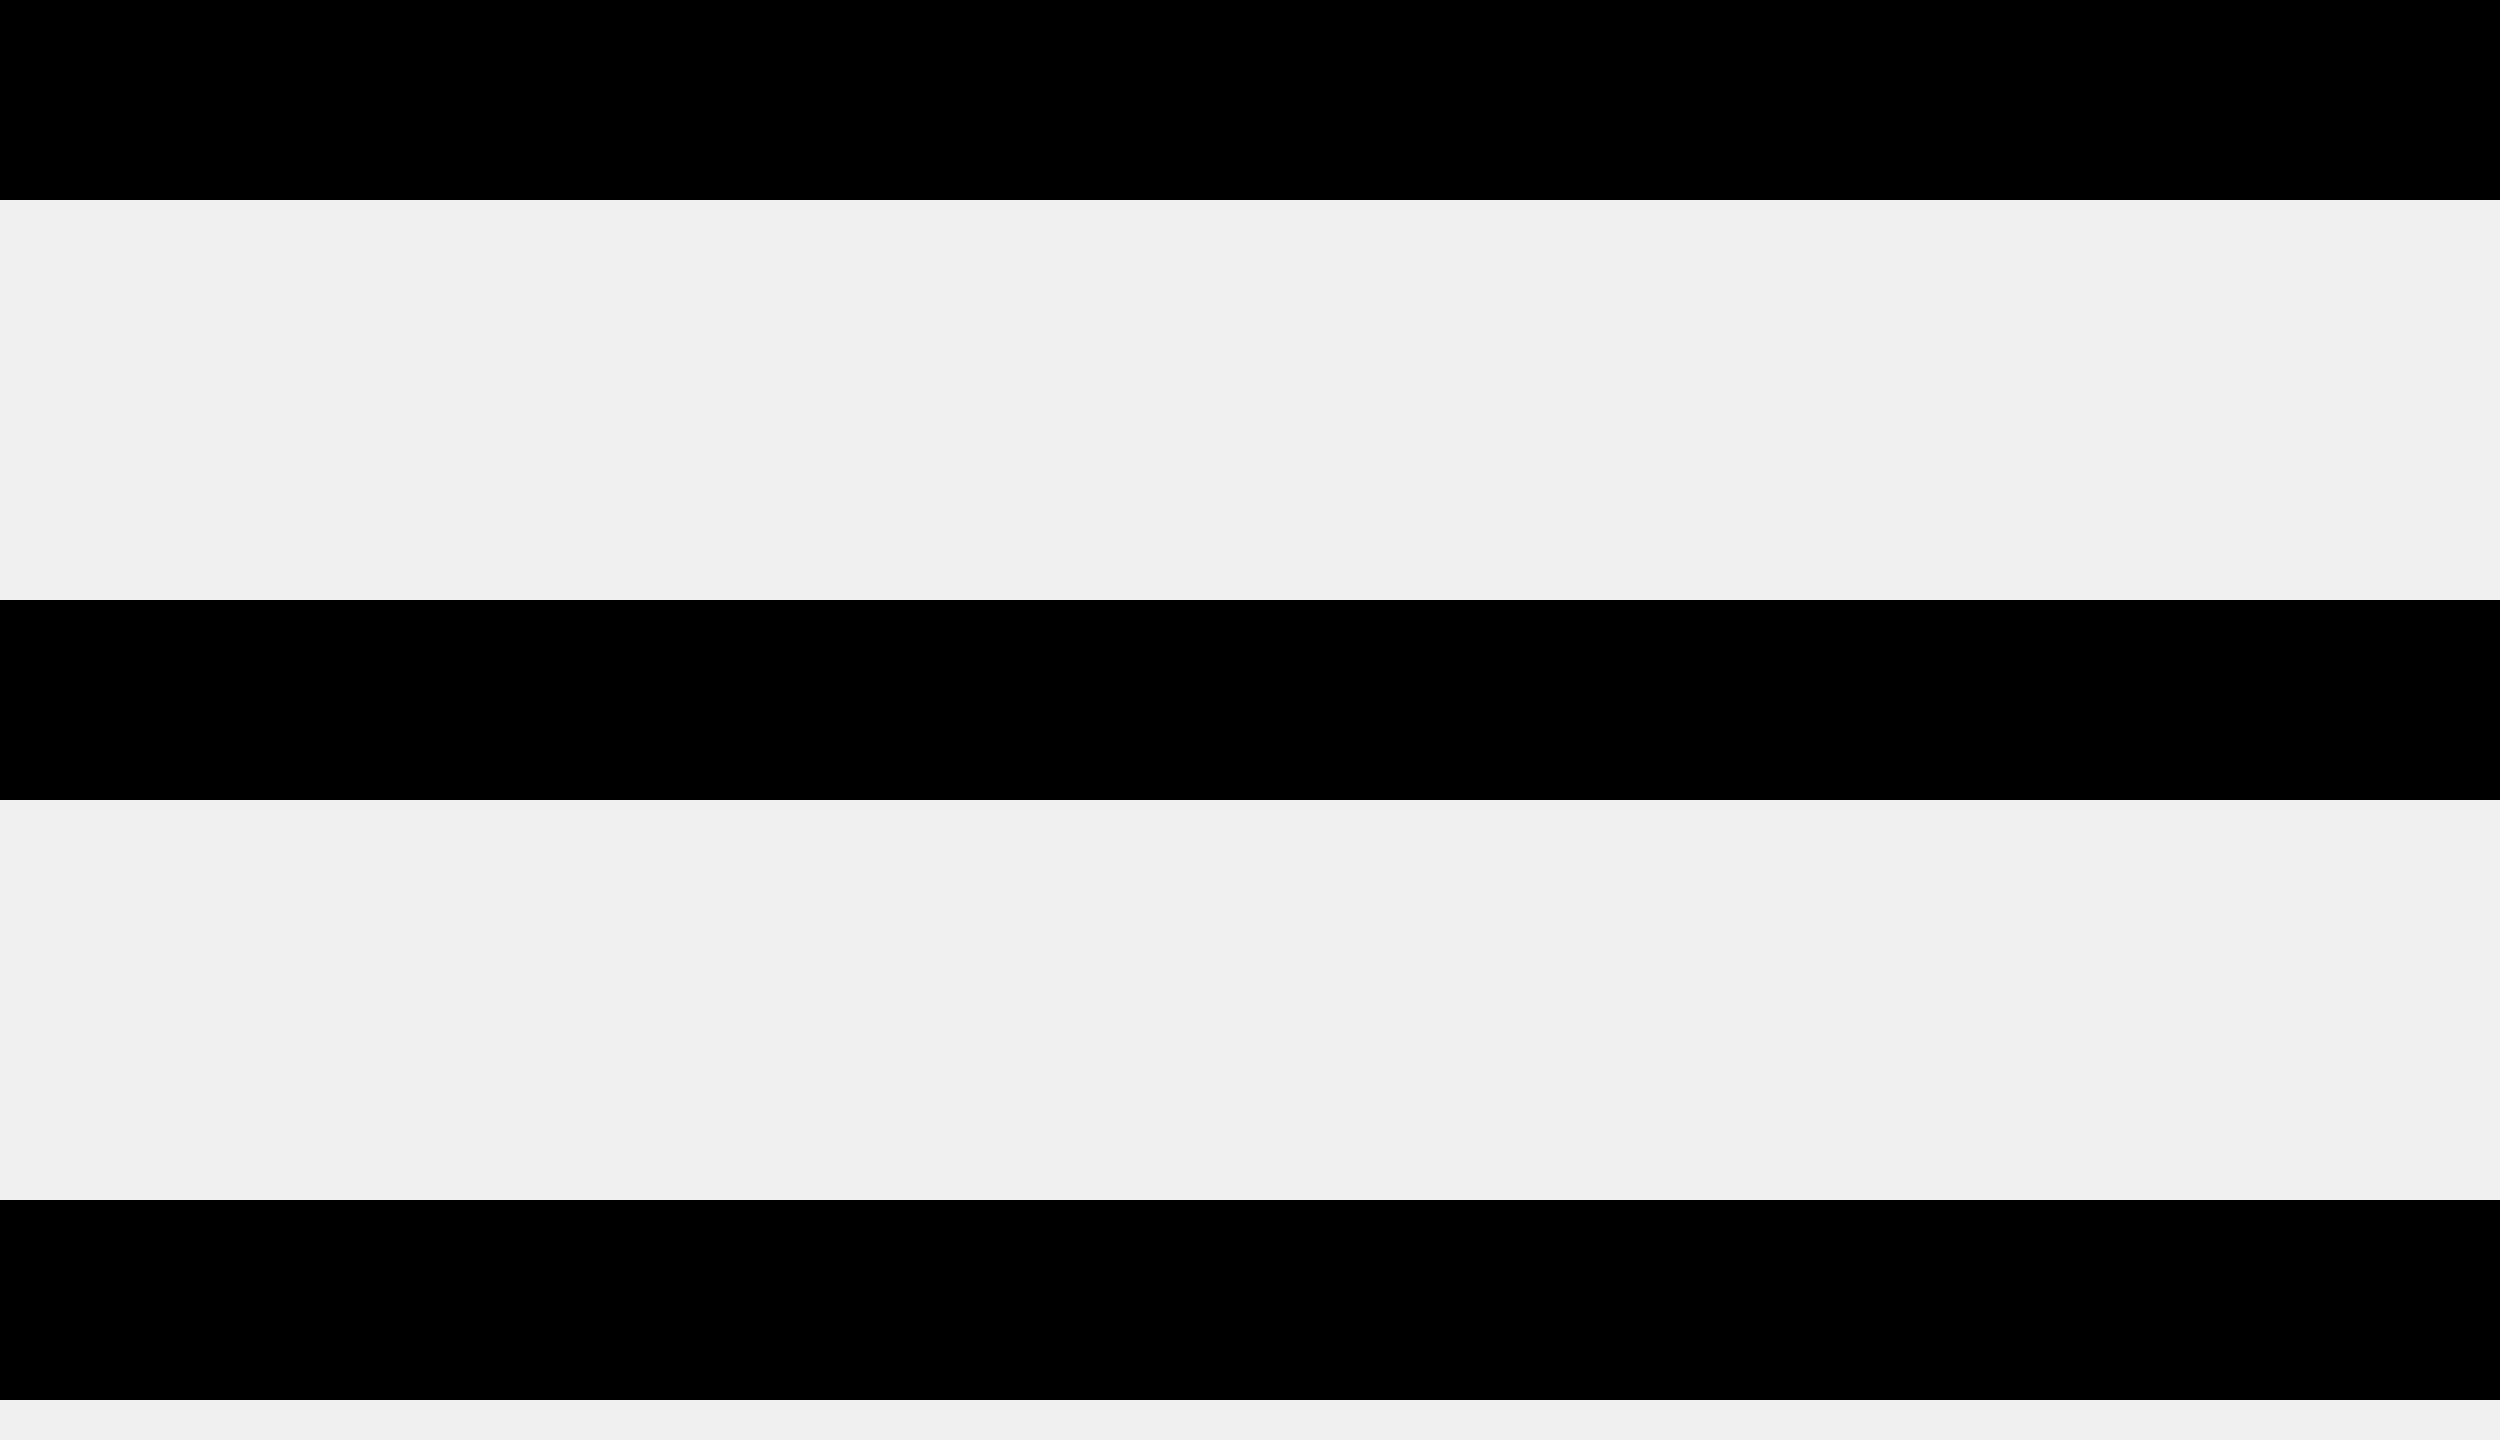
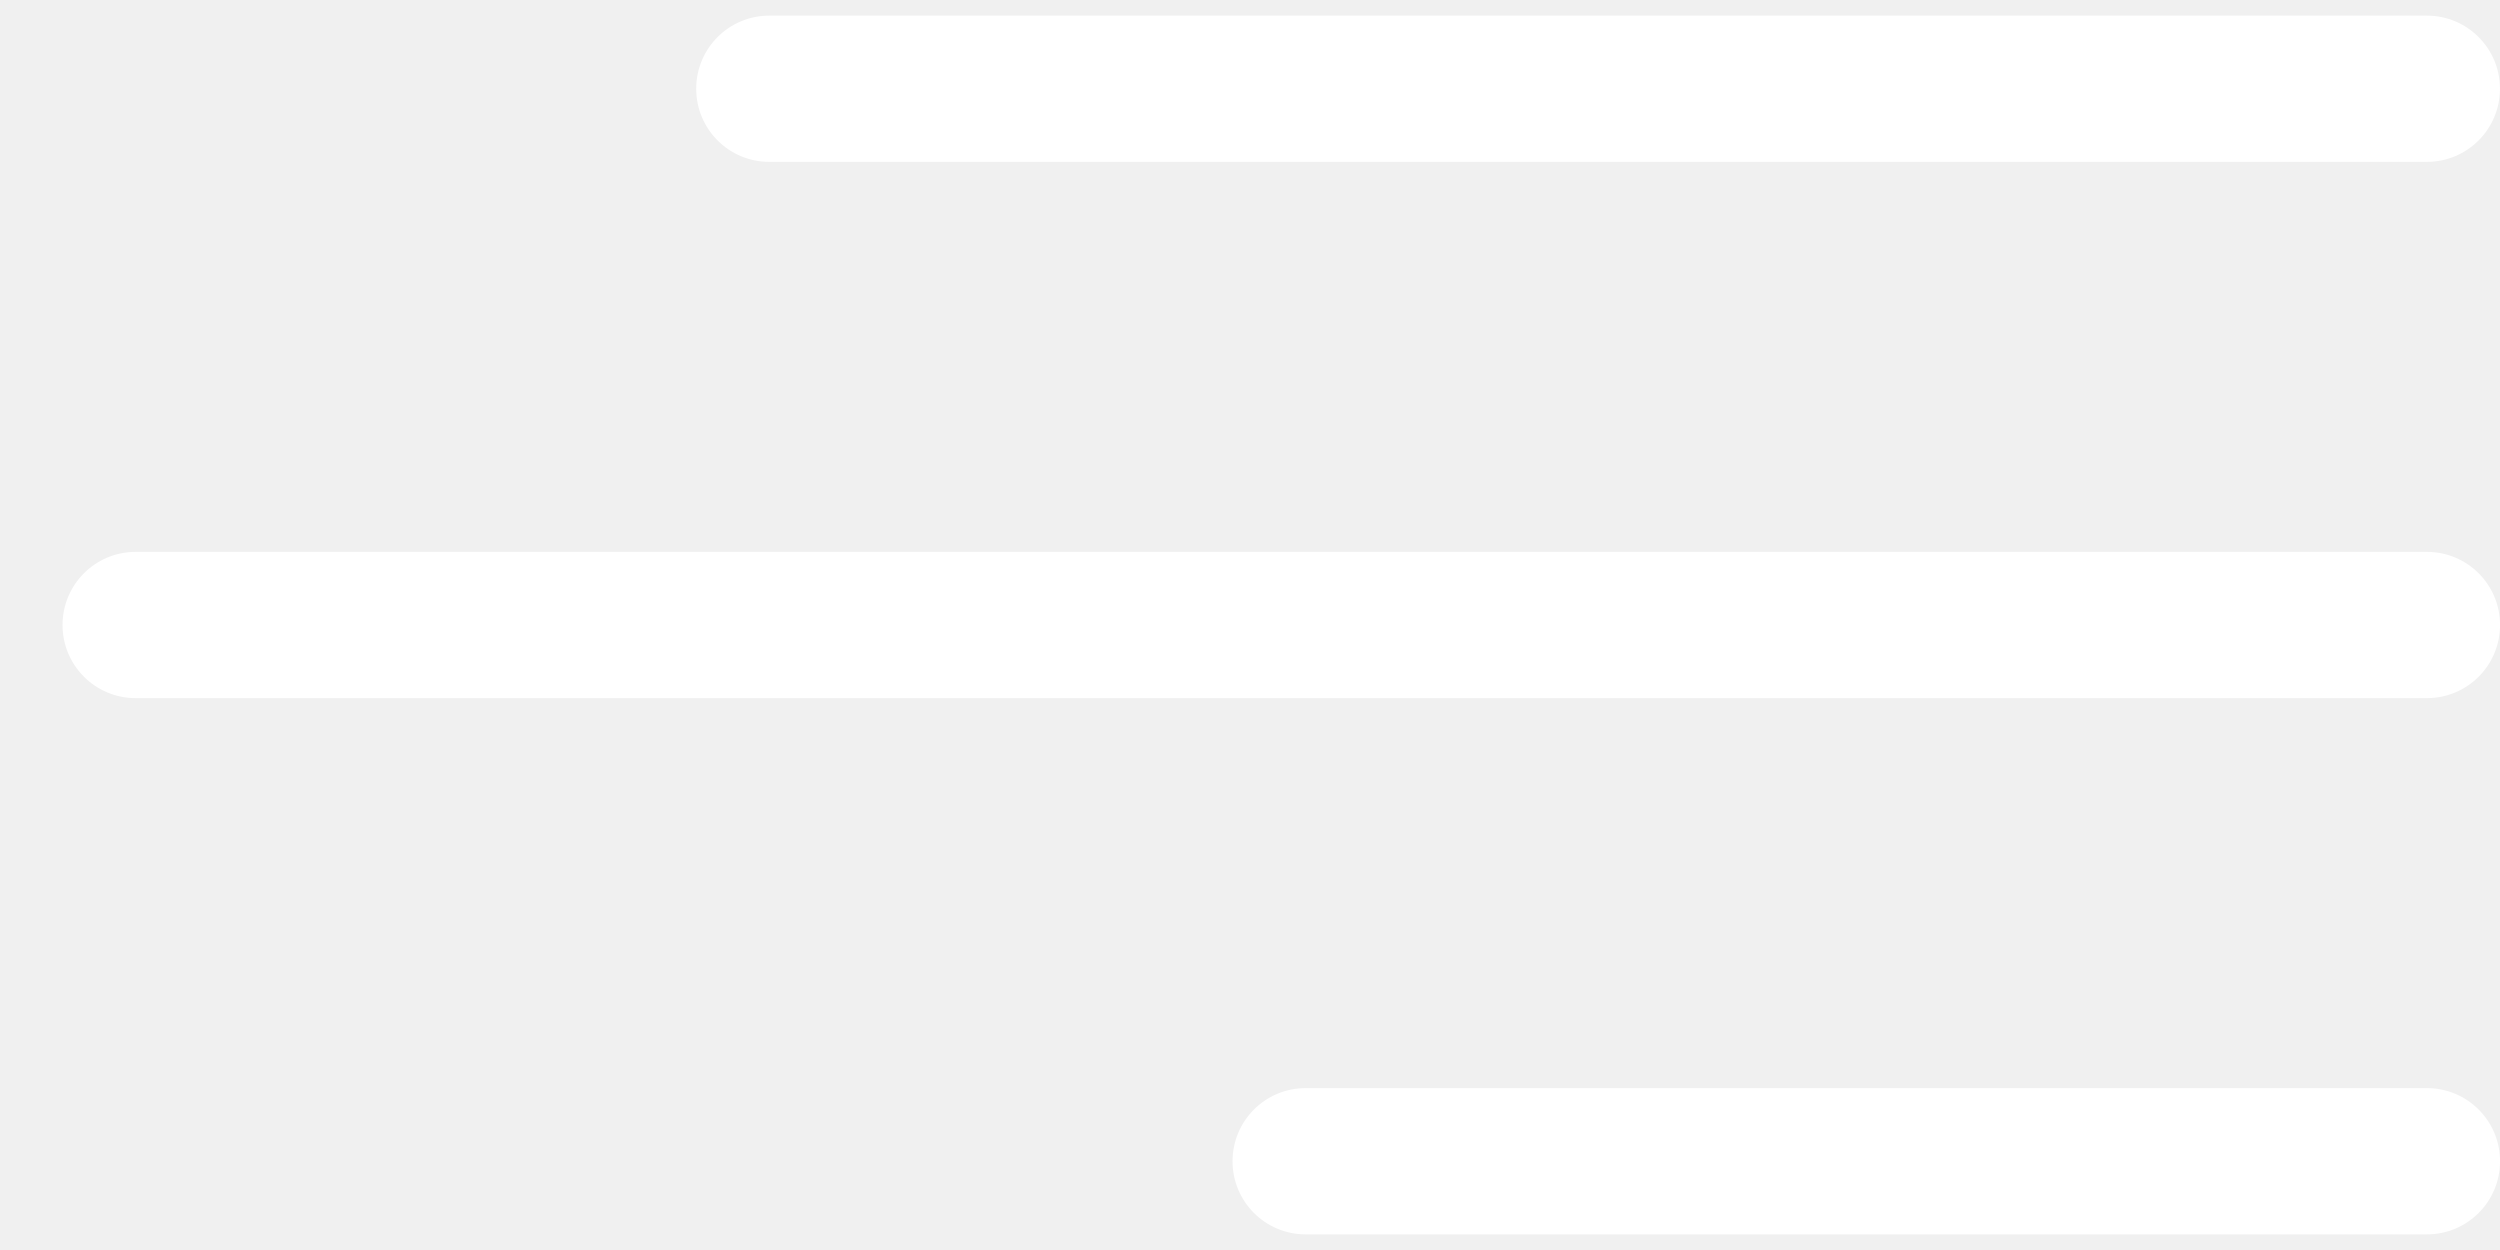
- <svg xmlns="http://www.w3.org/2000/svg" width="33" height="19" viewBox="0 0 33 19" fill="none">
-   <line y1="1.32" x2="33" y2="1.32" stroke="black" stroke-width="2.64" />
-   <line y1="9.24" x2="33" y2="9.24" stroke="black" stroke-width="2.64" />
-   <line y1="17.16" x2="33" y2="17.16" stroke="black" stroke-width="2.64" />
+ <svg xmlns="http://www.w3.org/2000/svg" width="30" height="15" viewBox="0 0 30 15" fill="none">
+   <rect x="30" y="0.188" width="1.755" height="21.645" rx="0.877" transform="rotate(90 30 0.1875)" fill="white" />
+   <rect x="30" y="6.622" width="1.755" height="29.25" rx="0.877" transform="rotate(90 30 6.6225)" fill="white" />
+   <rect x="30" y="13.057" width="1.755" height="15.21" rx="0.877" transform="rotate(90 30 13.0575)" fill="white" />
</svg>
